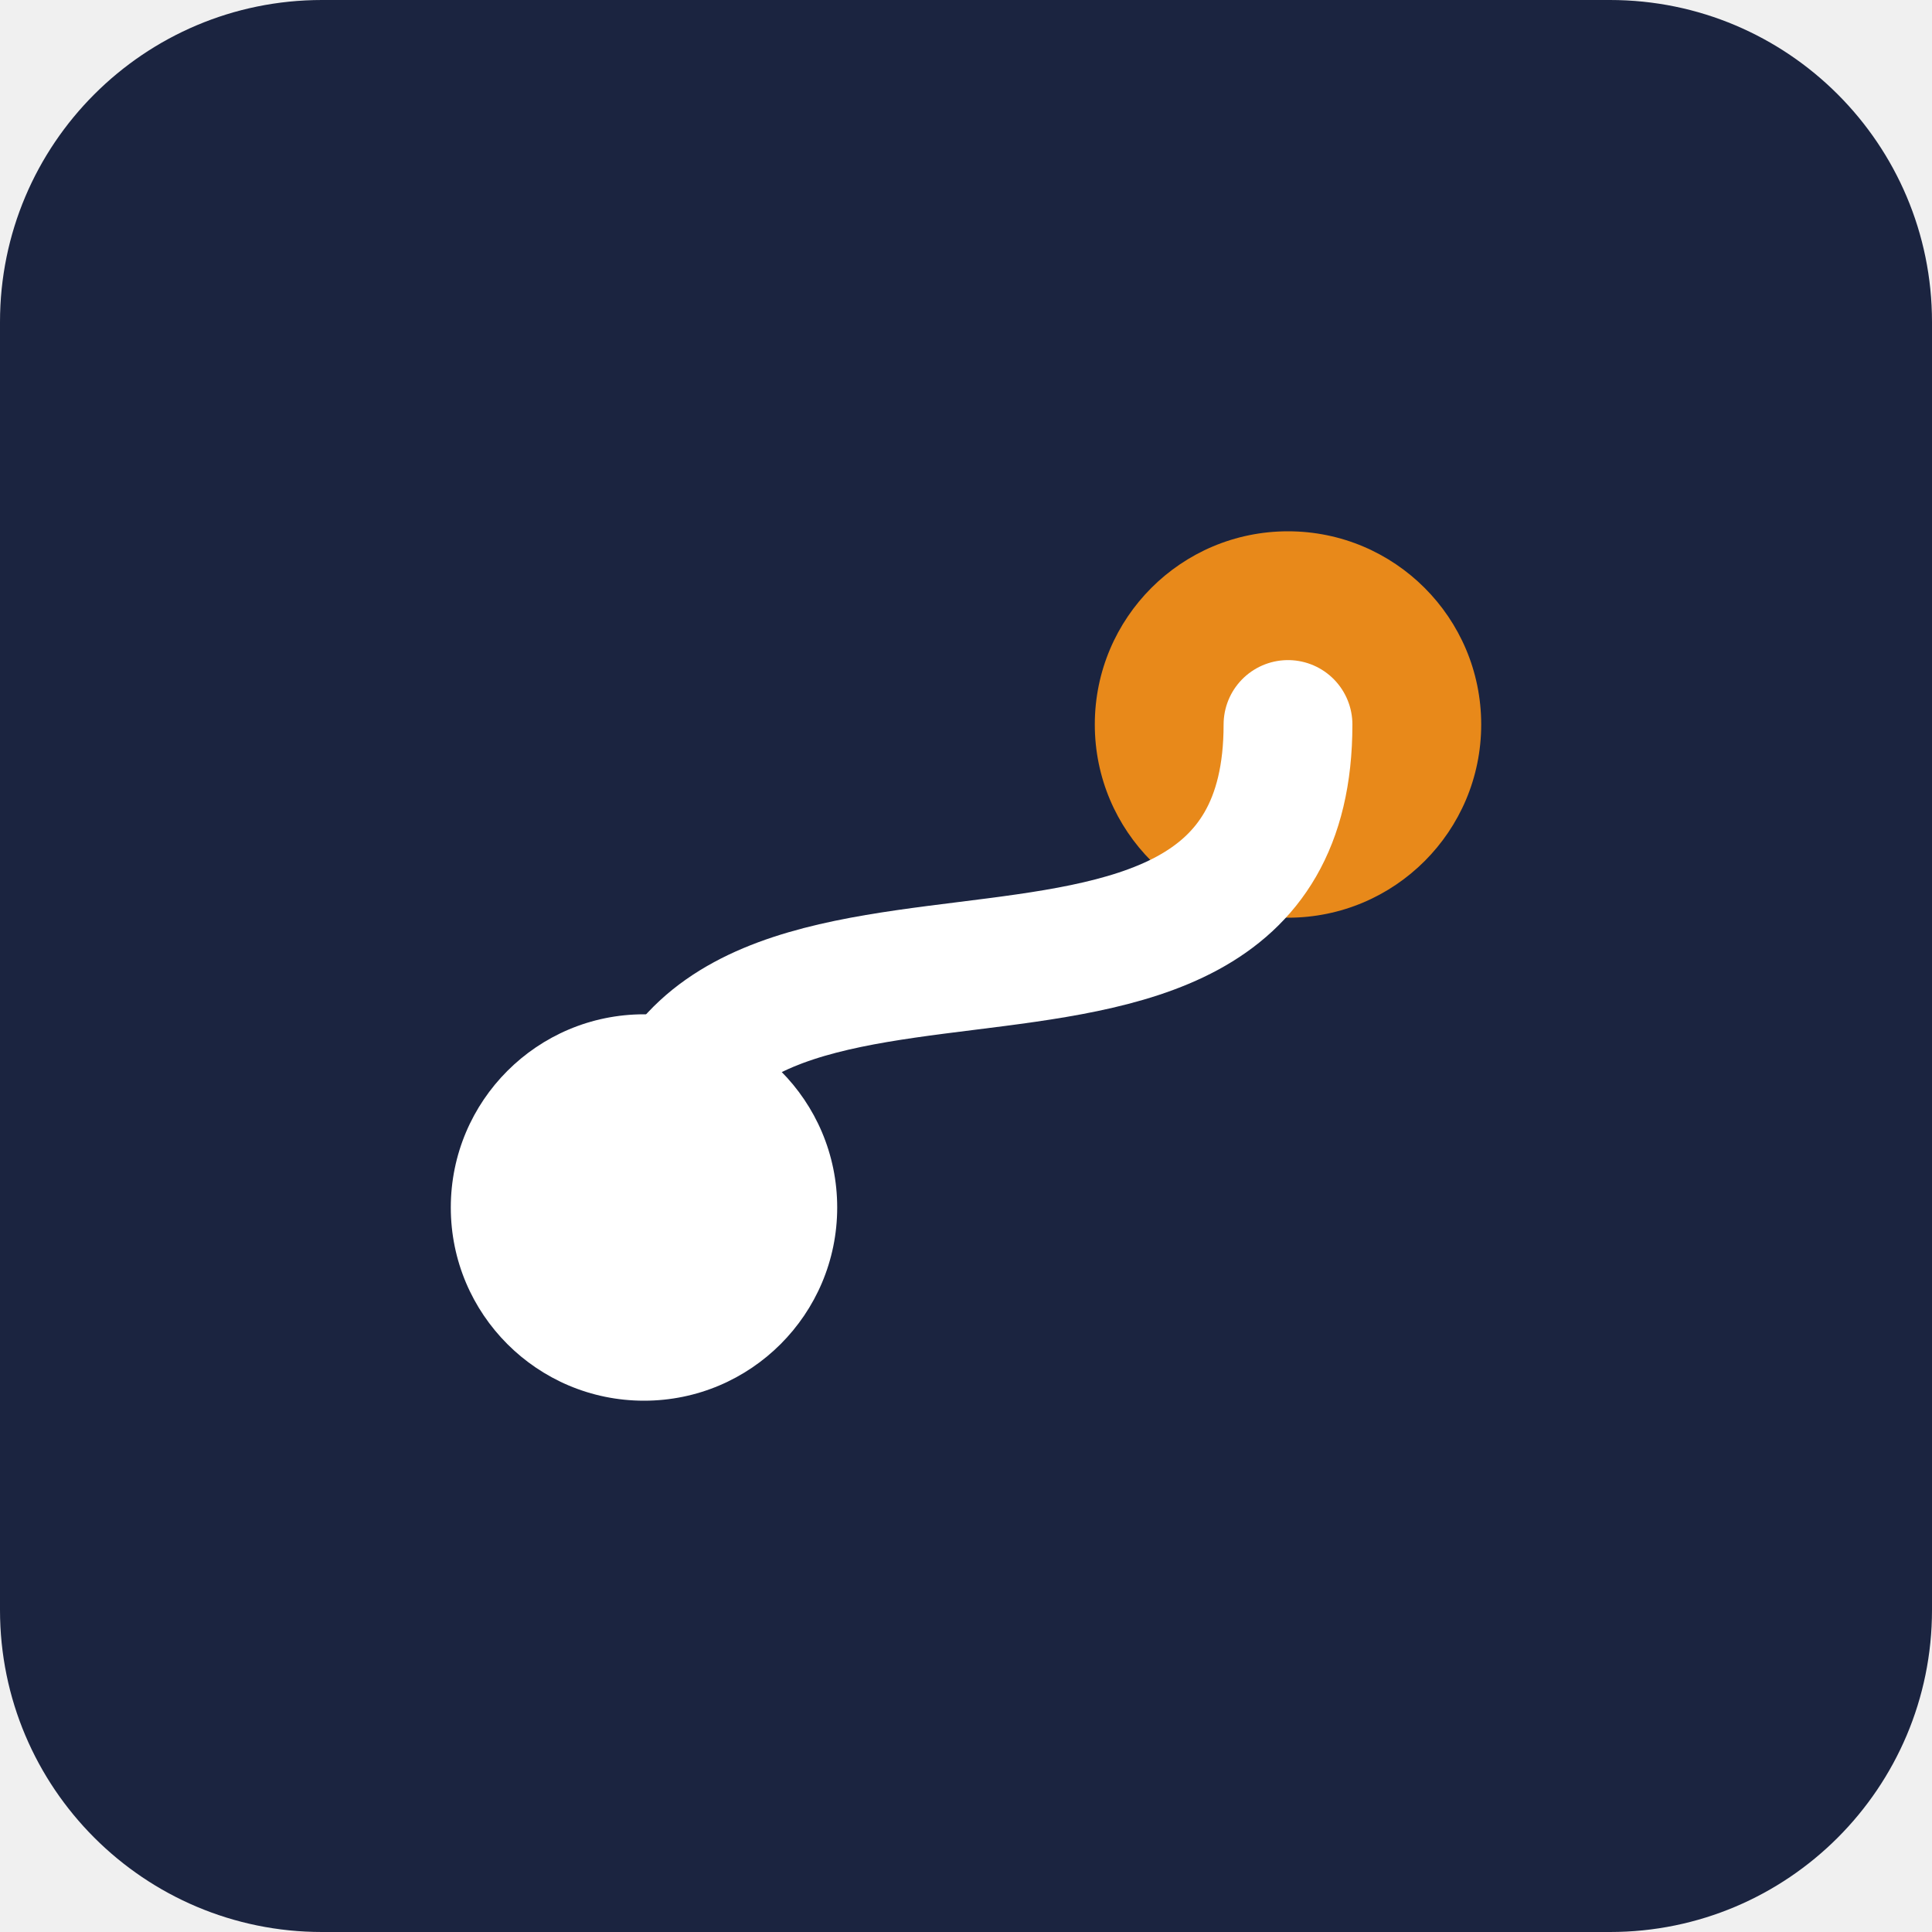
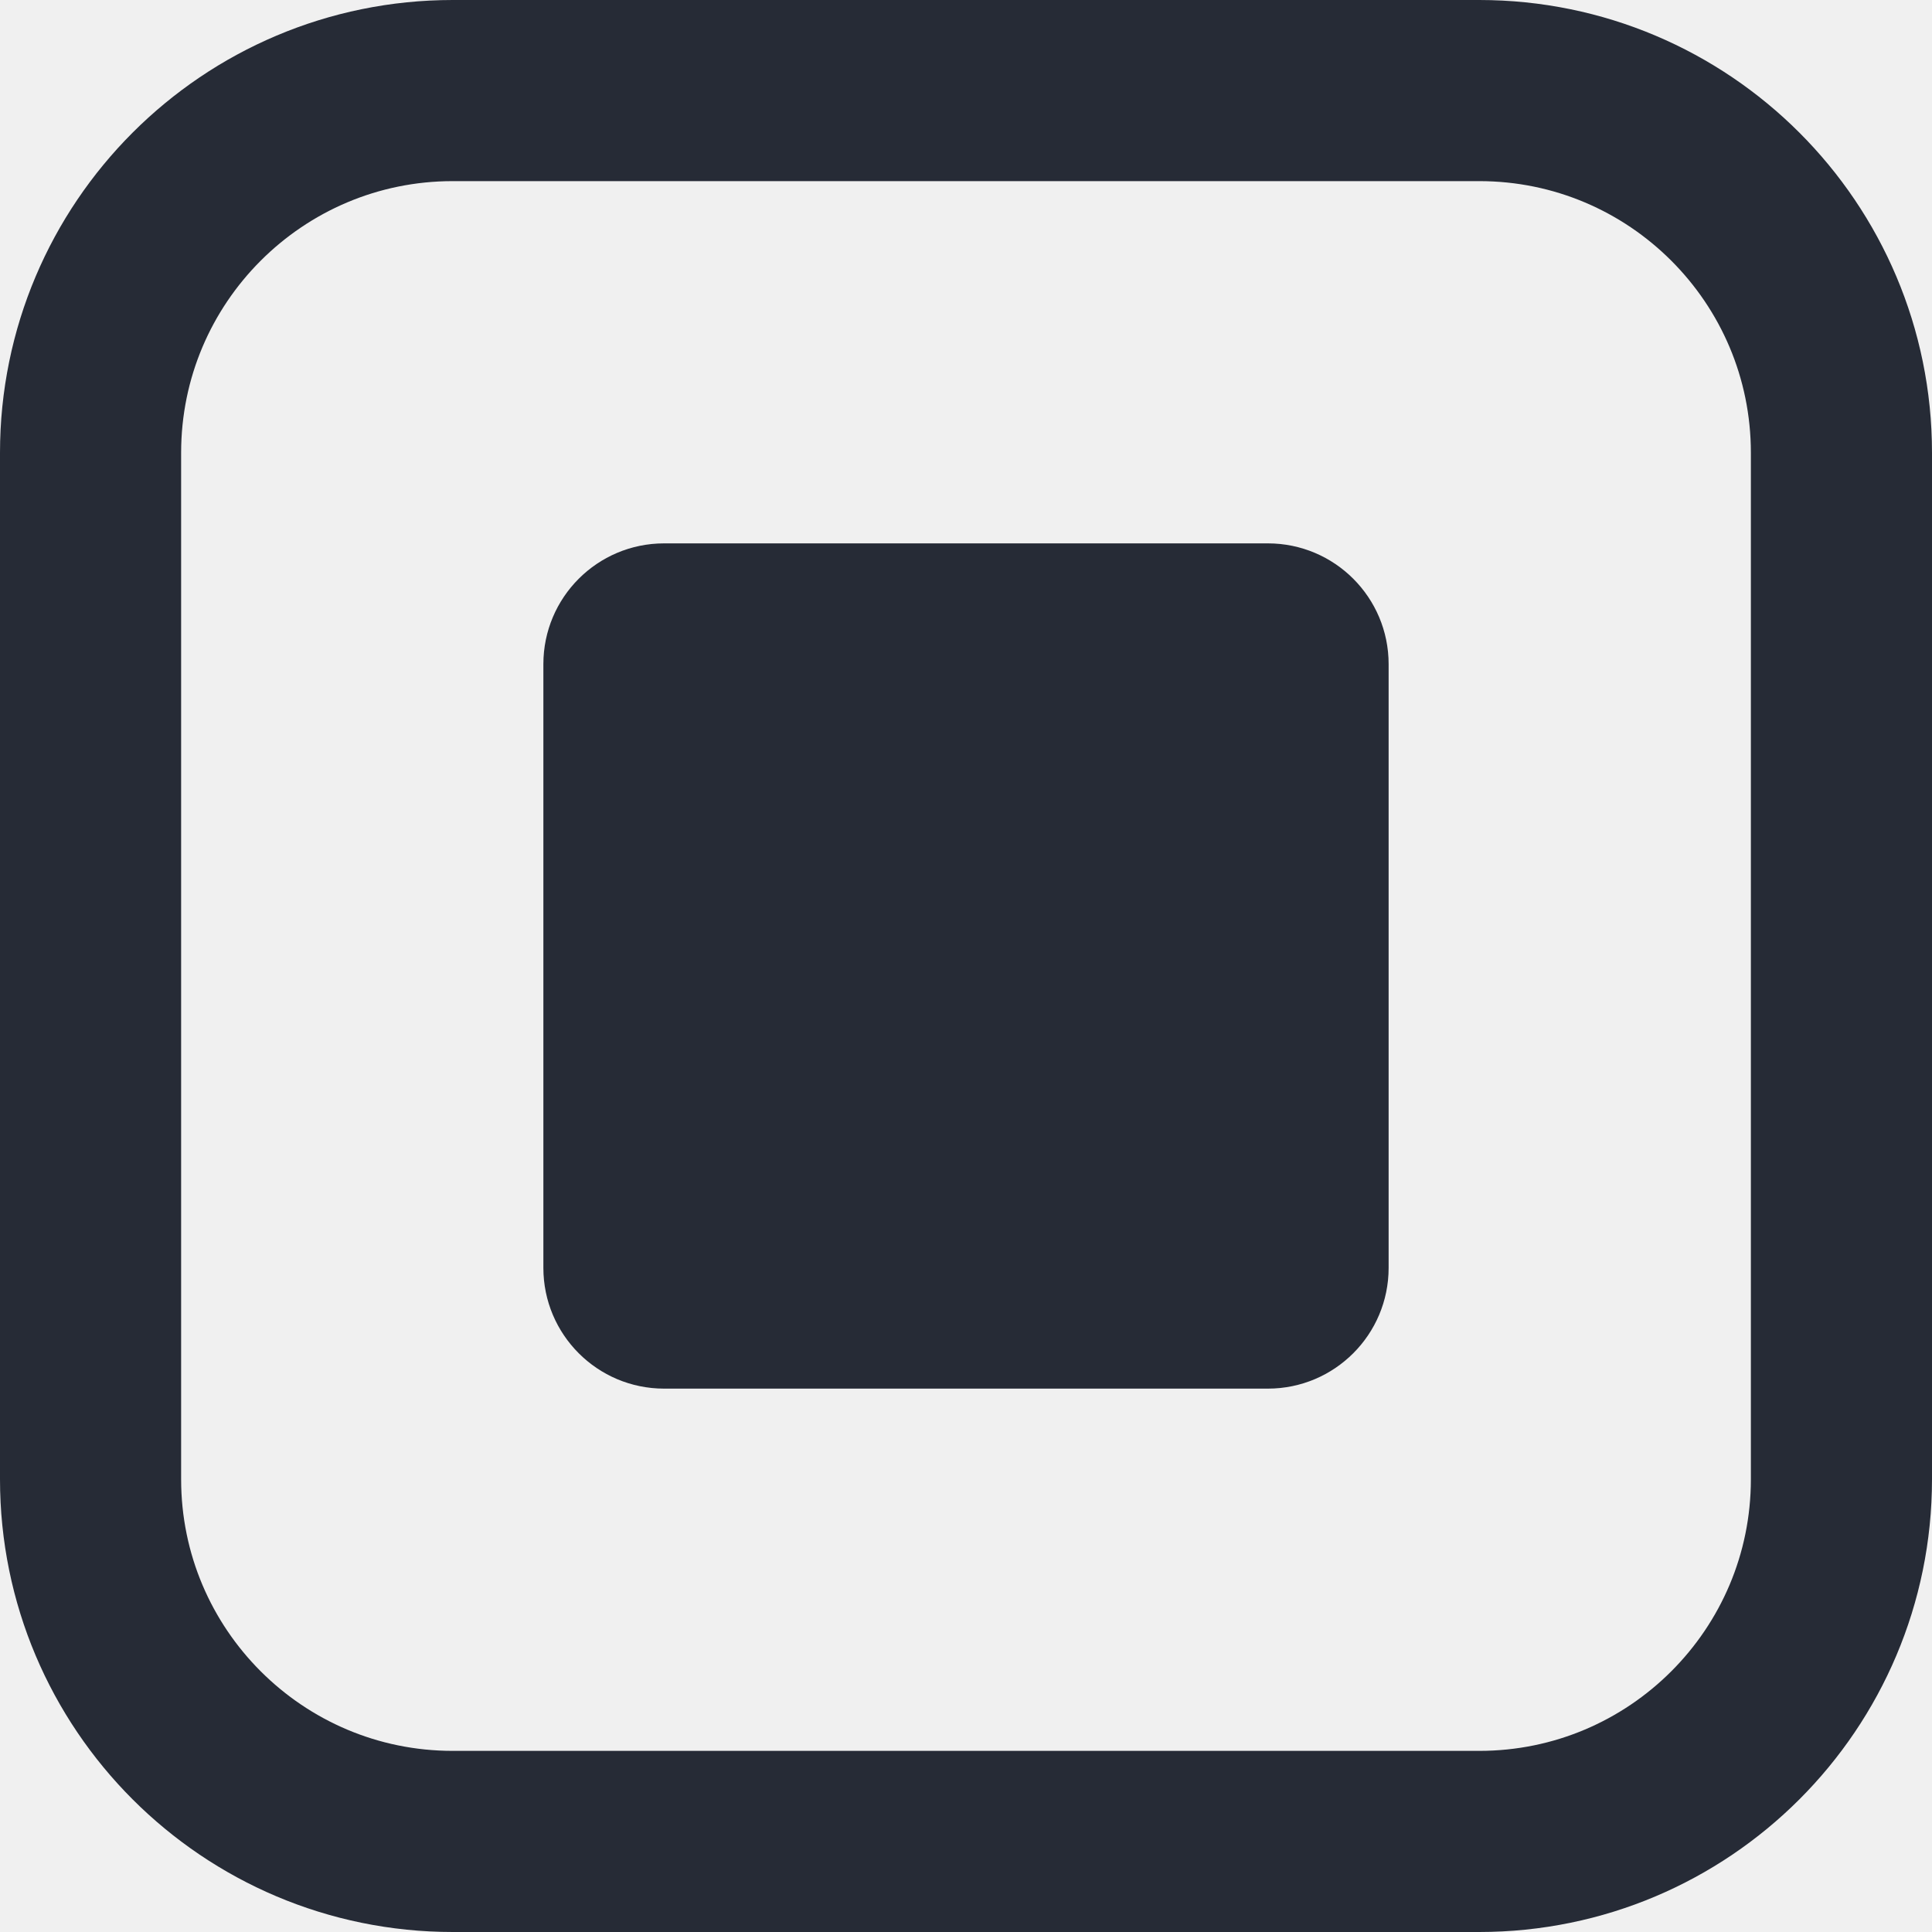
- <svg xmlns="http://www.w3.org/2000/svg" viewBox="0 0 24 24">
-   <rect width="24" height="24" rx="4" fill="#1b2440" />
-   <circle cx="8" cy="15" r="2.4" fill="#fff" />
-   <circle cx="16" cy="9" r="2.4" fill="#e8891a" />
-   <path d="M8 15 C 8 10, 16 14, 16 9" fill="none" stroke="#fff" stroke-width="1.6" stroke-linecap="round" />
+ <svg xmlns="http://www.w3.org/2000/svg" viewBox="0 0 16 16">
+   <style>.m{color:#262b36}@media (prefers-color-scheme:dark){.m{color:#eceef2}}</style>
+   <g class="m">
+     <rect x="0.75" y="0.75" width="14.5" height="14.5" rx="3" fill="none" stroke="currentColor" stroke-width="1.5" />
+     <rect x="4.5" y="4.5" width="7" height="7" rx="1" fill="currentColor" />
+   </g>
</svg>
